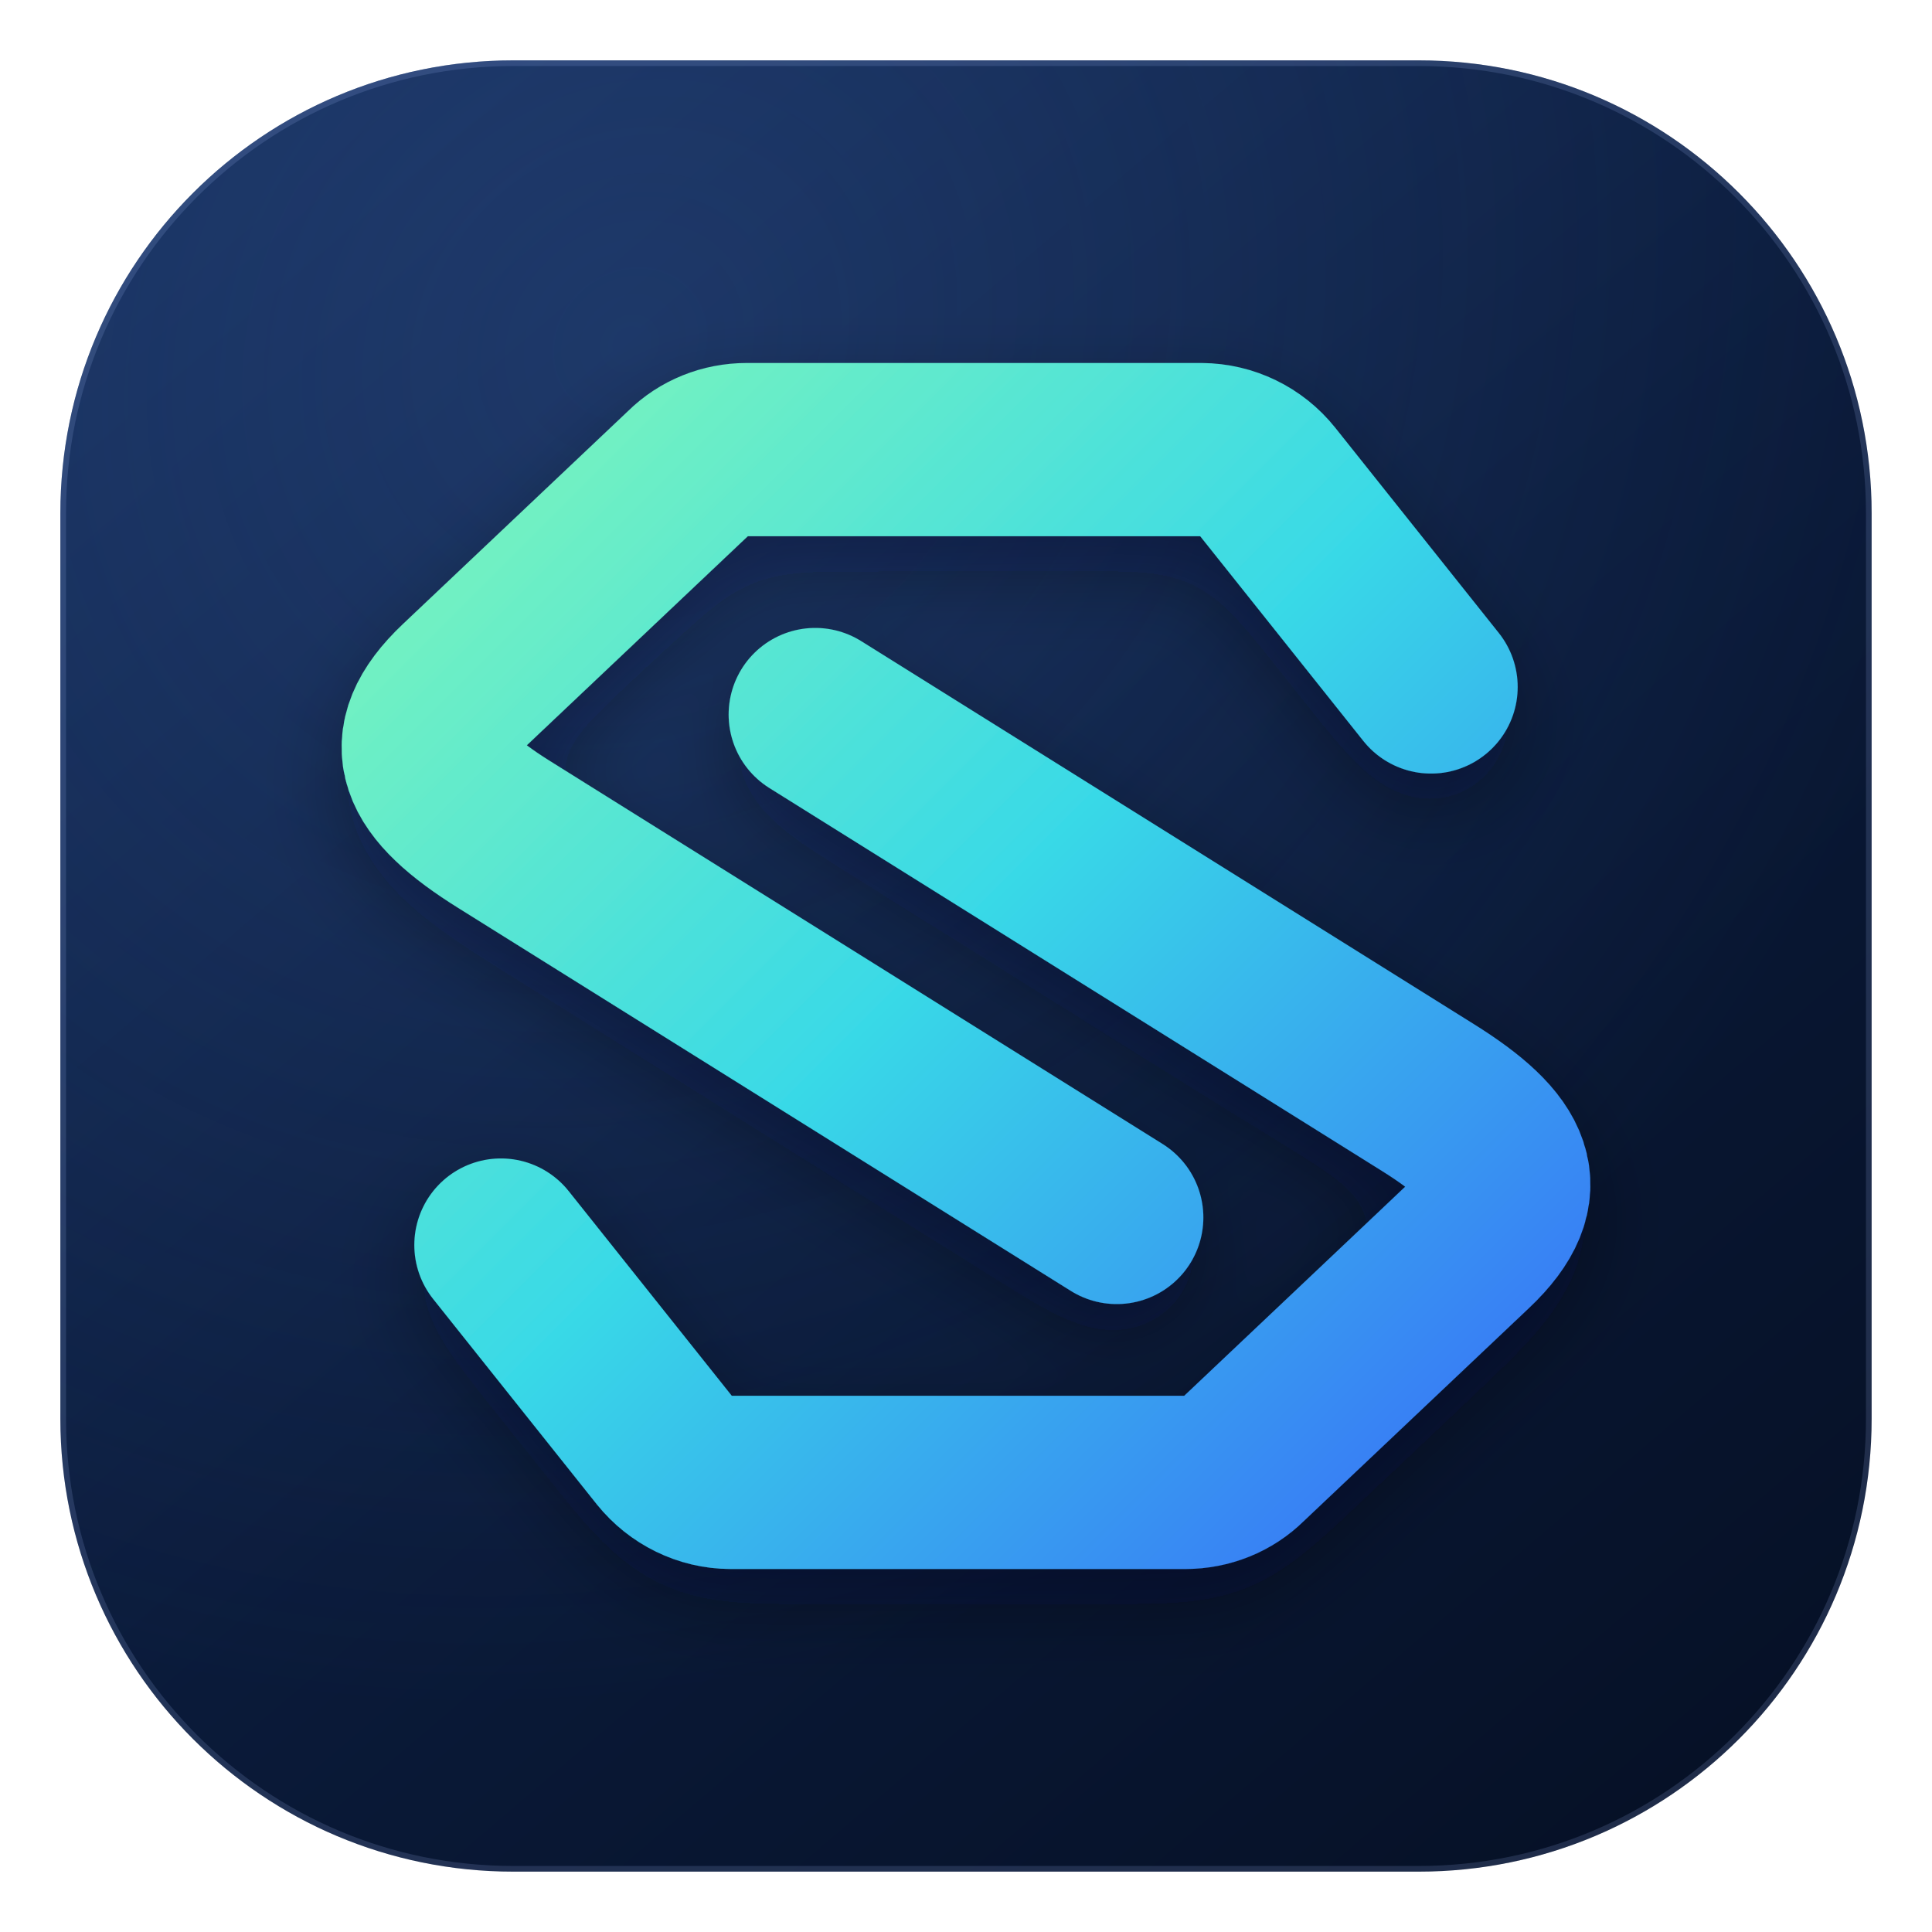
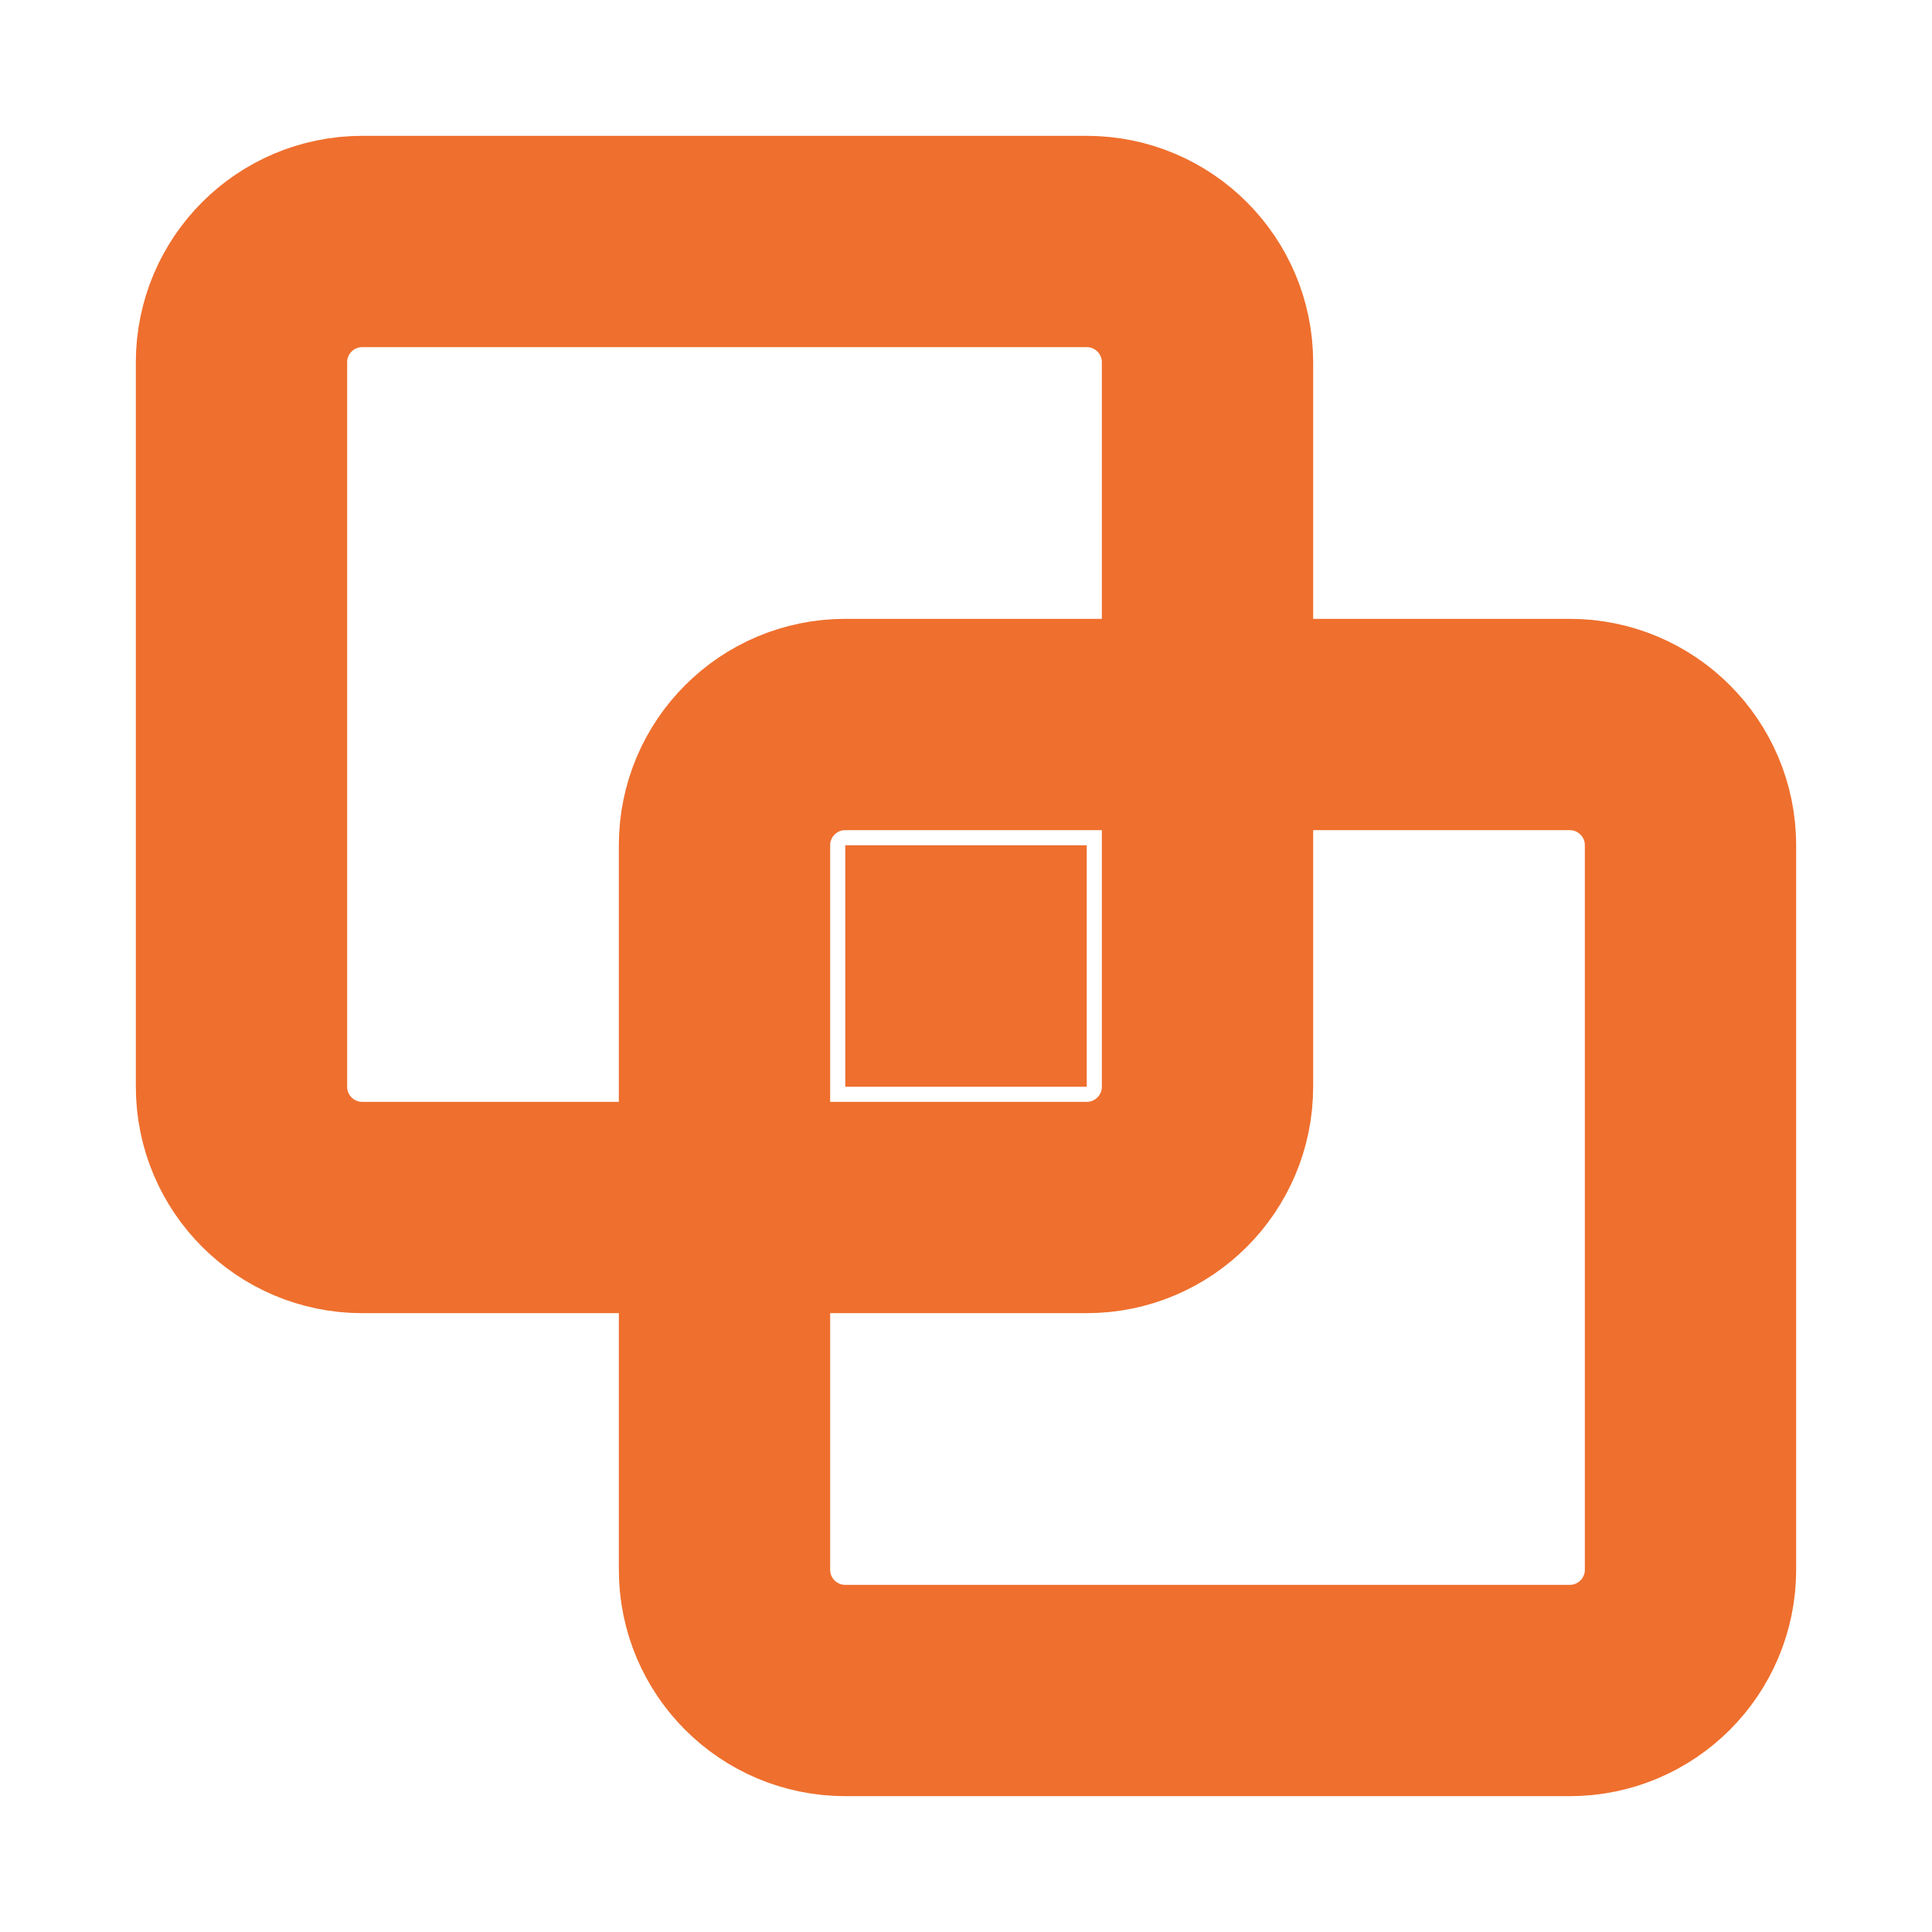
- <svg xmlns="http://www.w3.org/2000/svg" viewBox="0 0 512 512" role="img" aria-labelledby="title desc">
-   <defs>
-     <linearGradient id="s2a-bg" x1="72" y1="44" x2="442" y2="478" gradientUnits="userSpaceOnUse">
-       <stop stop-color="#142B56" />
-       <stop offset=".52" stop-color="#0A1A39" />
-       <stop offset="1" stop-color="#061127" />
-     </linearGradient>
-     <radialGradient id="s2a-ambient" cx="0" cy="0" r="1" gradientUnits="userSpaceOnUse" gradientTransform="translate(168 92) rotate(51) scale(342 382)">
-       <stop stop-color="#3E68B0" stop-opacity=".28" />
-       <stop offset="1" stop-color="#3E68B0" stop-opacity="0" />
-     </radialGradient>
-     <linearGradient id="s2a-brand" x1="4" y1="4" x2="20" y2="20" gradientUnits="userSpaceOnUse">
-       <stop stop-color="#79F4BD" />
-       <stop offset=".48" stop-color="#39D9E7" />
-       <stop offset="1" stop-color="#3875F6" />
-     </linearGradient>
-     <filter id="s2a-shadow" x="-25%" y="-25%" width="150%" height="165%" color-interpolation-filters="sRGB">
-       <feDropShadow dx="0" dy=".55" stdDeviation=".65" flood-color="#020817" flood-opacity=".34" />
-     </filter>
-   </defs>
-   <rect x="16" y="16" width="480" height="480" rx="120" fill="url(#s2a-bg)" />
-   <rect x="16" y="16" width="480" height="480" rx="120" fill="url(#s2a-ambient)" />
-   <rect x="16.75" y="16.75" width="478.5" height="478.5" rx="119.25" fill="none" stroke="#A5BFFF" stroke-opacity=".16" stroke-width="1.5" />
-   <g transform="translate(52 52) scale(17)" fill="none" stroke="url(#s2a-brand)" stroke-linecap="round" stroke-linejoin="round" stroke-width="2.7" filter="url(#s2a-shadow)">
-     <path d="m19.25 7.65-2.55-3.2a1.33 1.33 0 0 0-1.03-.5H8.58c-.34 0-.67.13-.91.37L4.15 7.65c-.93.88-.6 1.52.65 2.3l9.55 5.97" />
-     <path d="m4.75 16.35 2.55 3.2c.25.31.63.5 1.03.5h7.09c.34 0 .67-.13.91-.37l3.52-3.33c.93-.88.6-1.52-.65-2.3L9.65 8.08" />
-   </g>
+ <svg xmlns="http://www.w3.org/2000/svg" width="32" height="32" viewBox="0 0 32 32" fill="none" role="img" aria-label="SiliconBase">
+   <rect x="4" y="4" width="16" height="16" rx="2" stroke="#ef6f2e" stroke-width="3.5" fill="none" />
+   <rect x="12" y="12" width="16" height="16" rx="2" stroke="#ef6f2e" stroke-width="3.5" fill="none" />
+   <rect x="14" y="14" width="4" height="4" fill="#ef6f2e" />
</svg>
